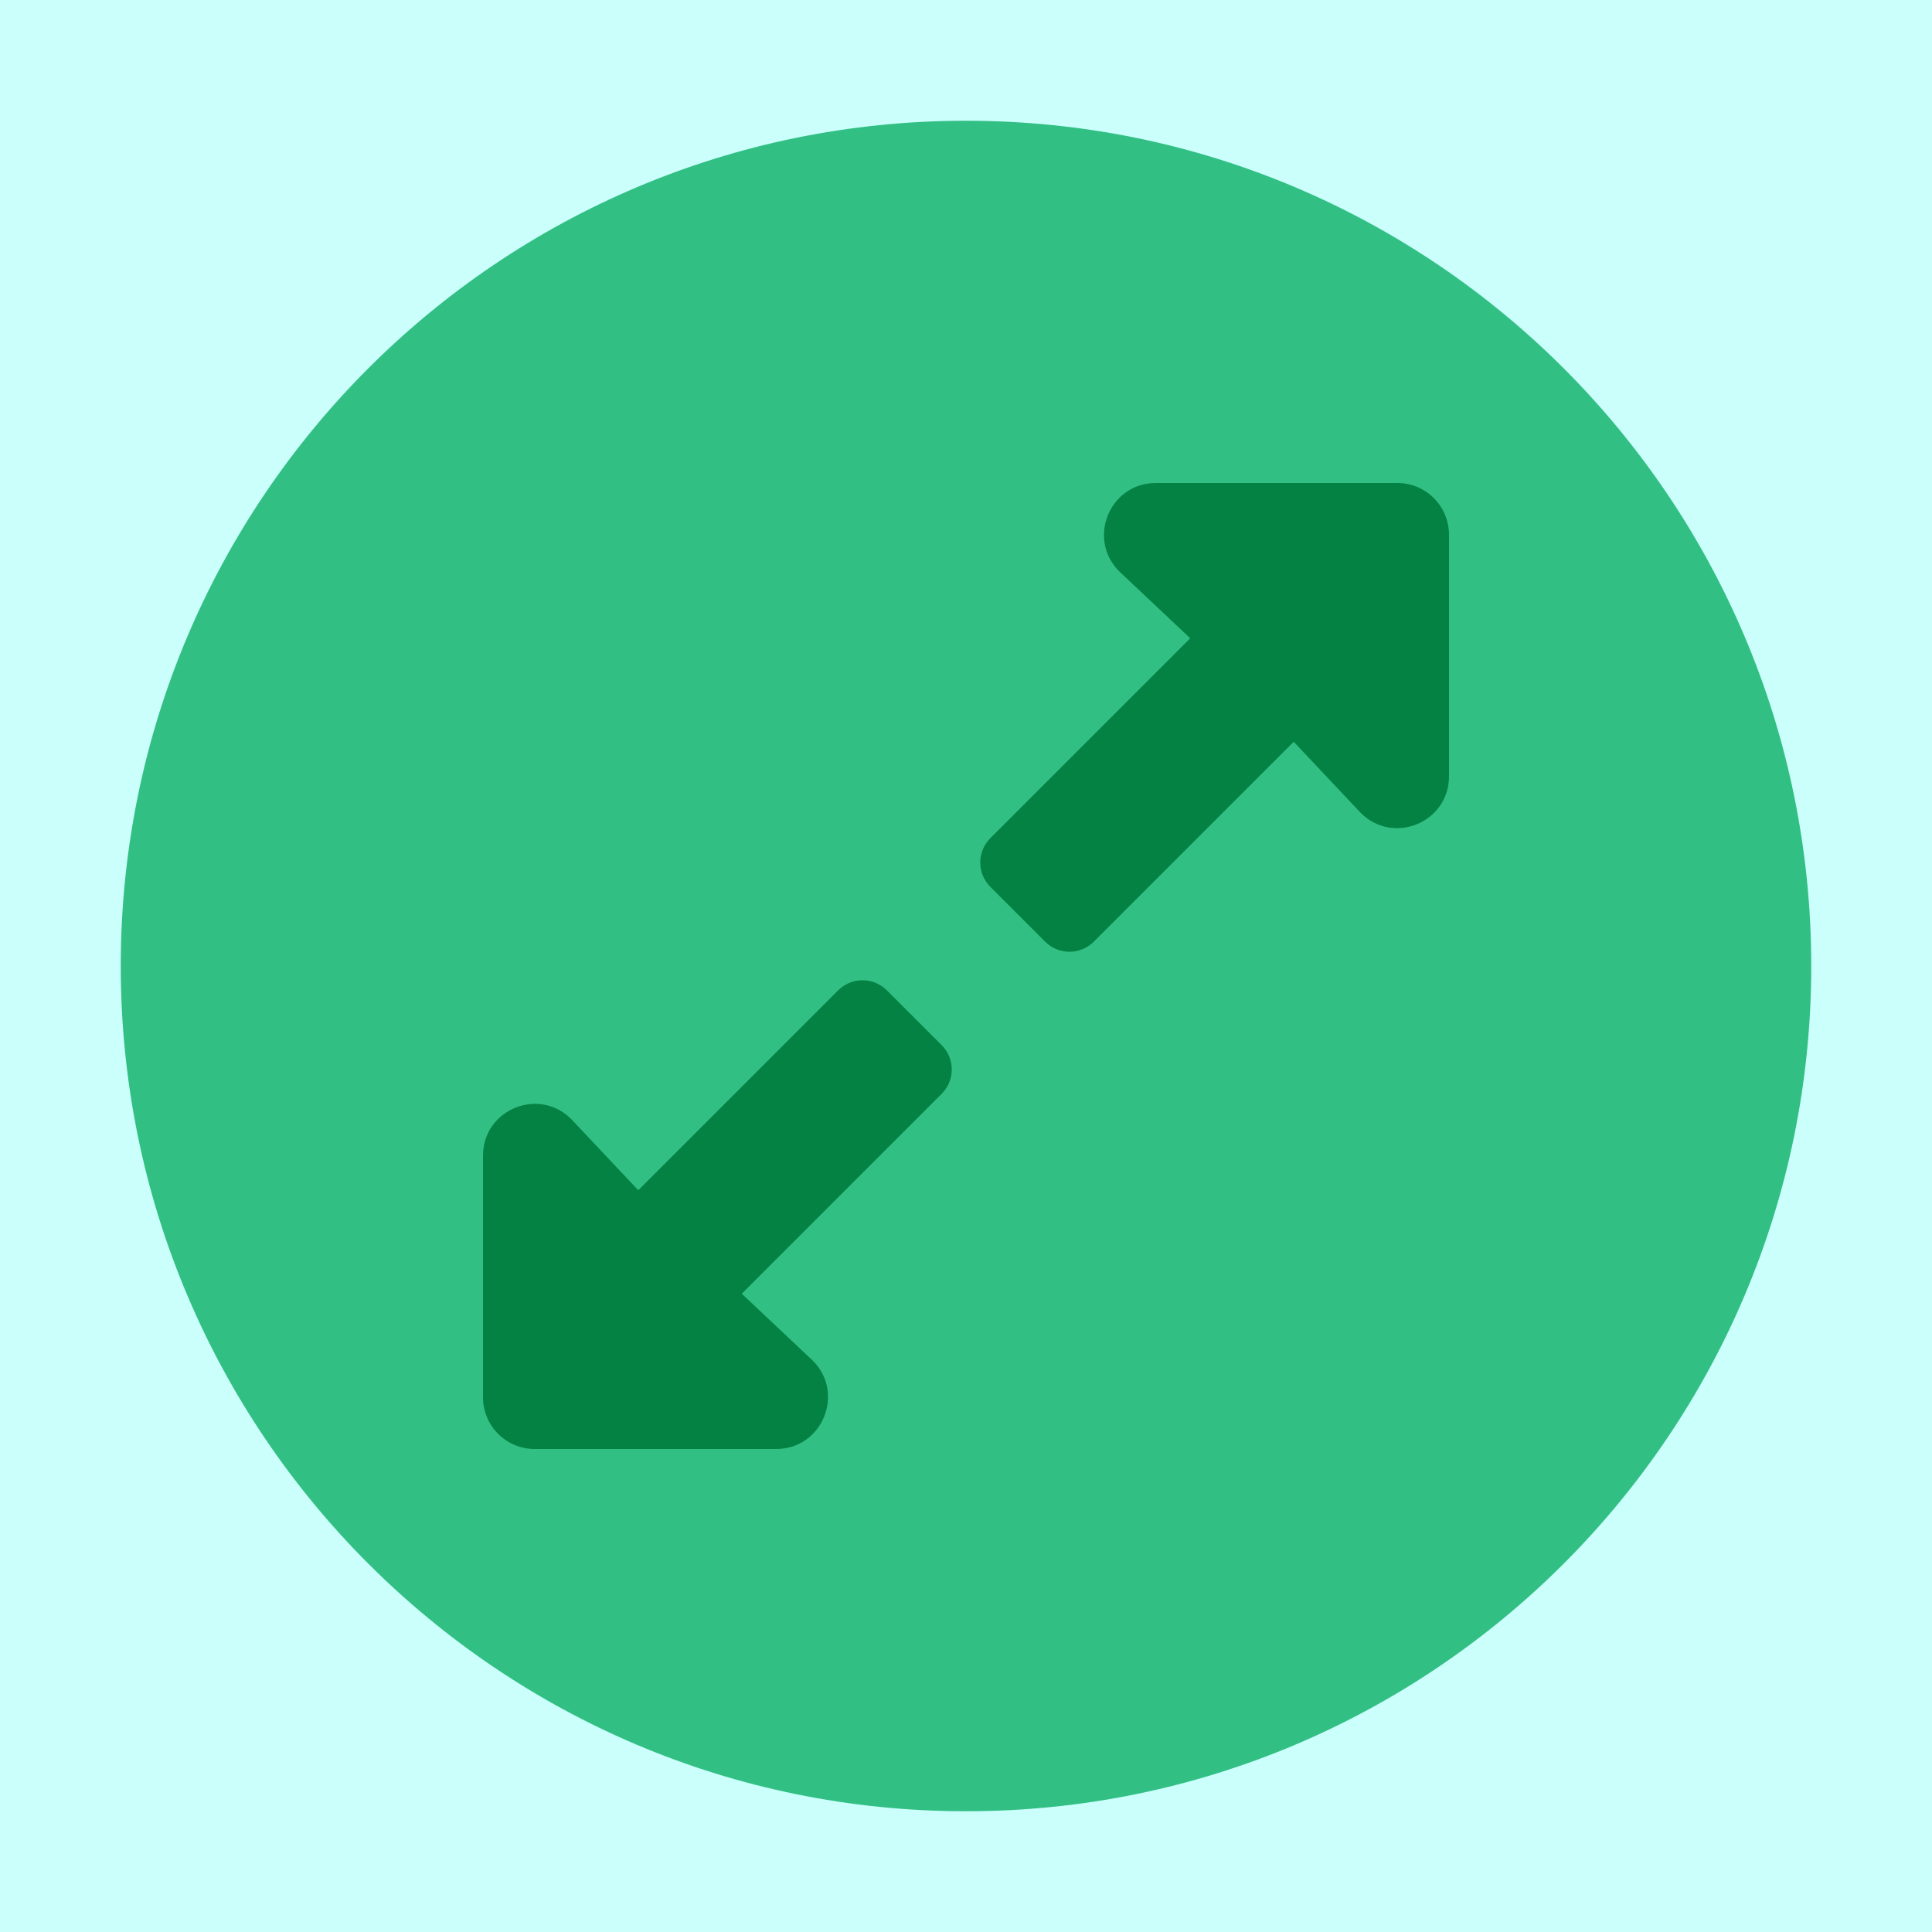
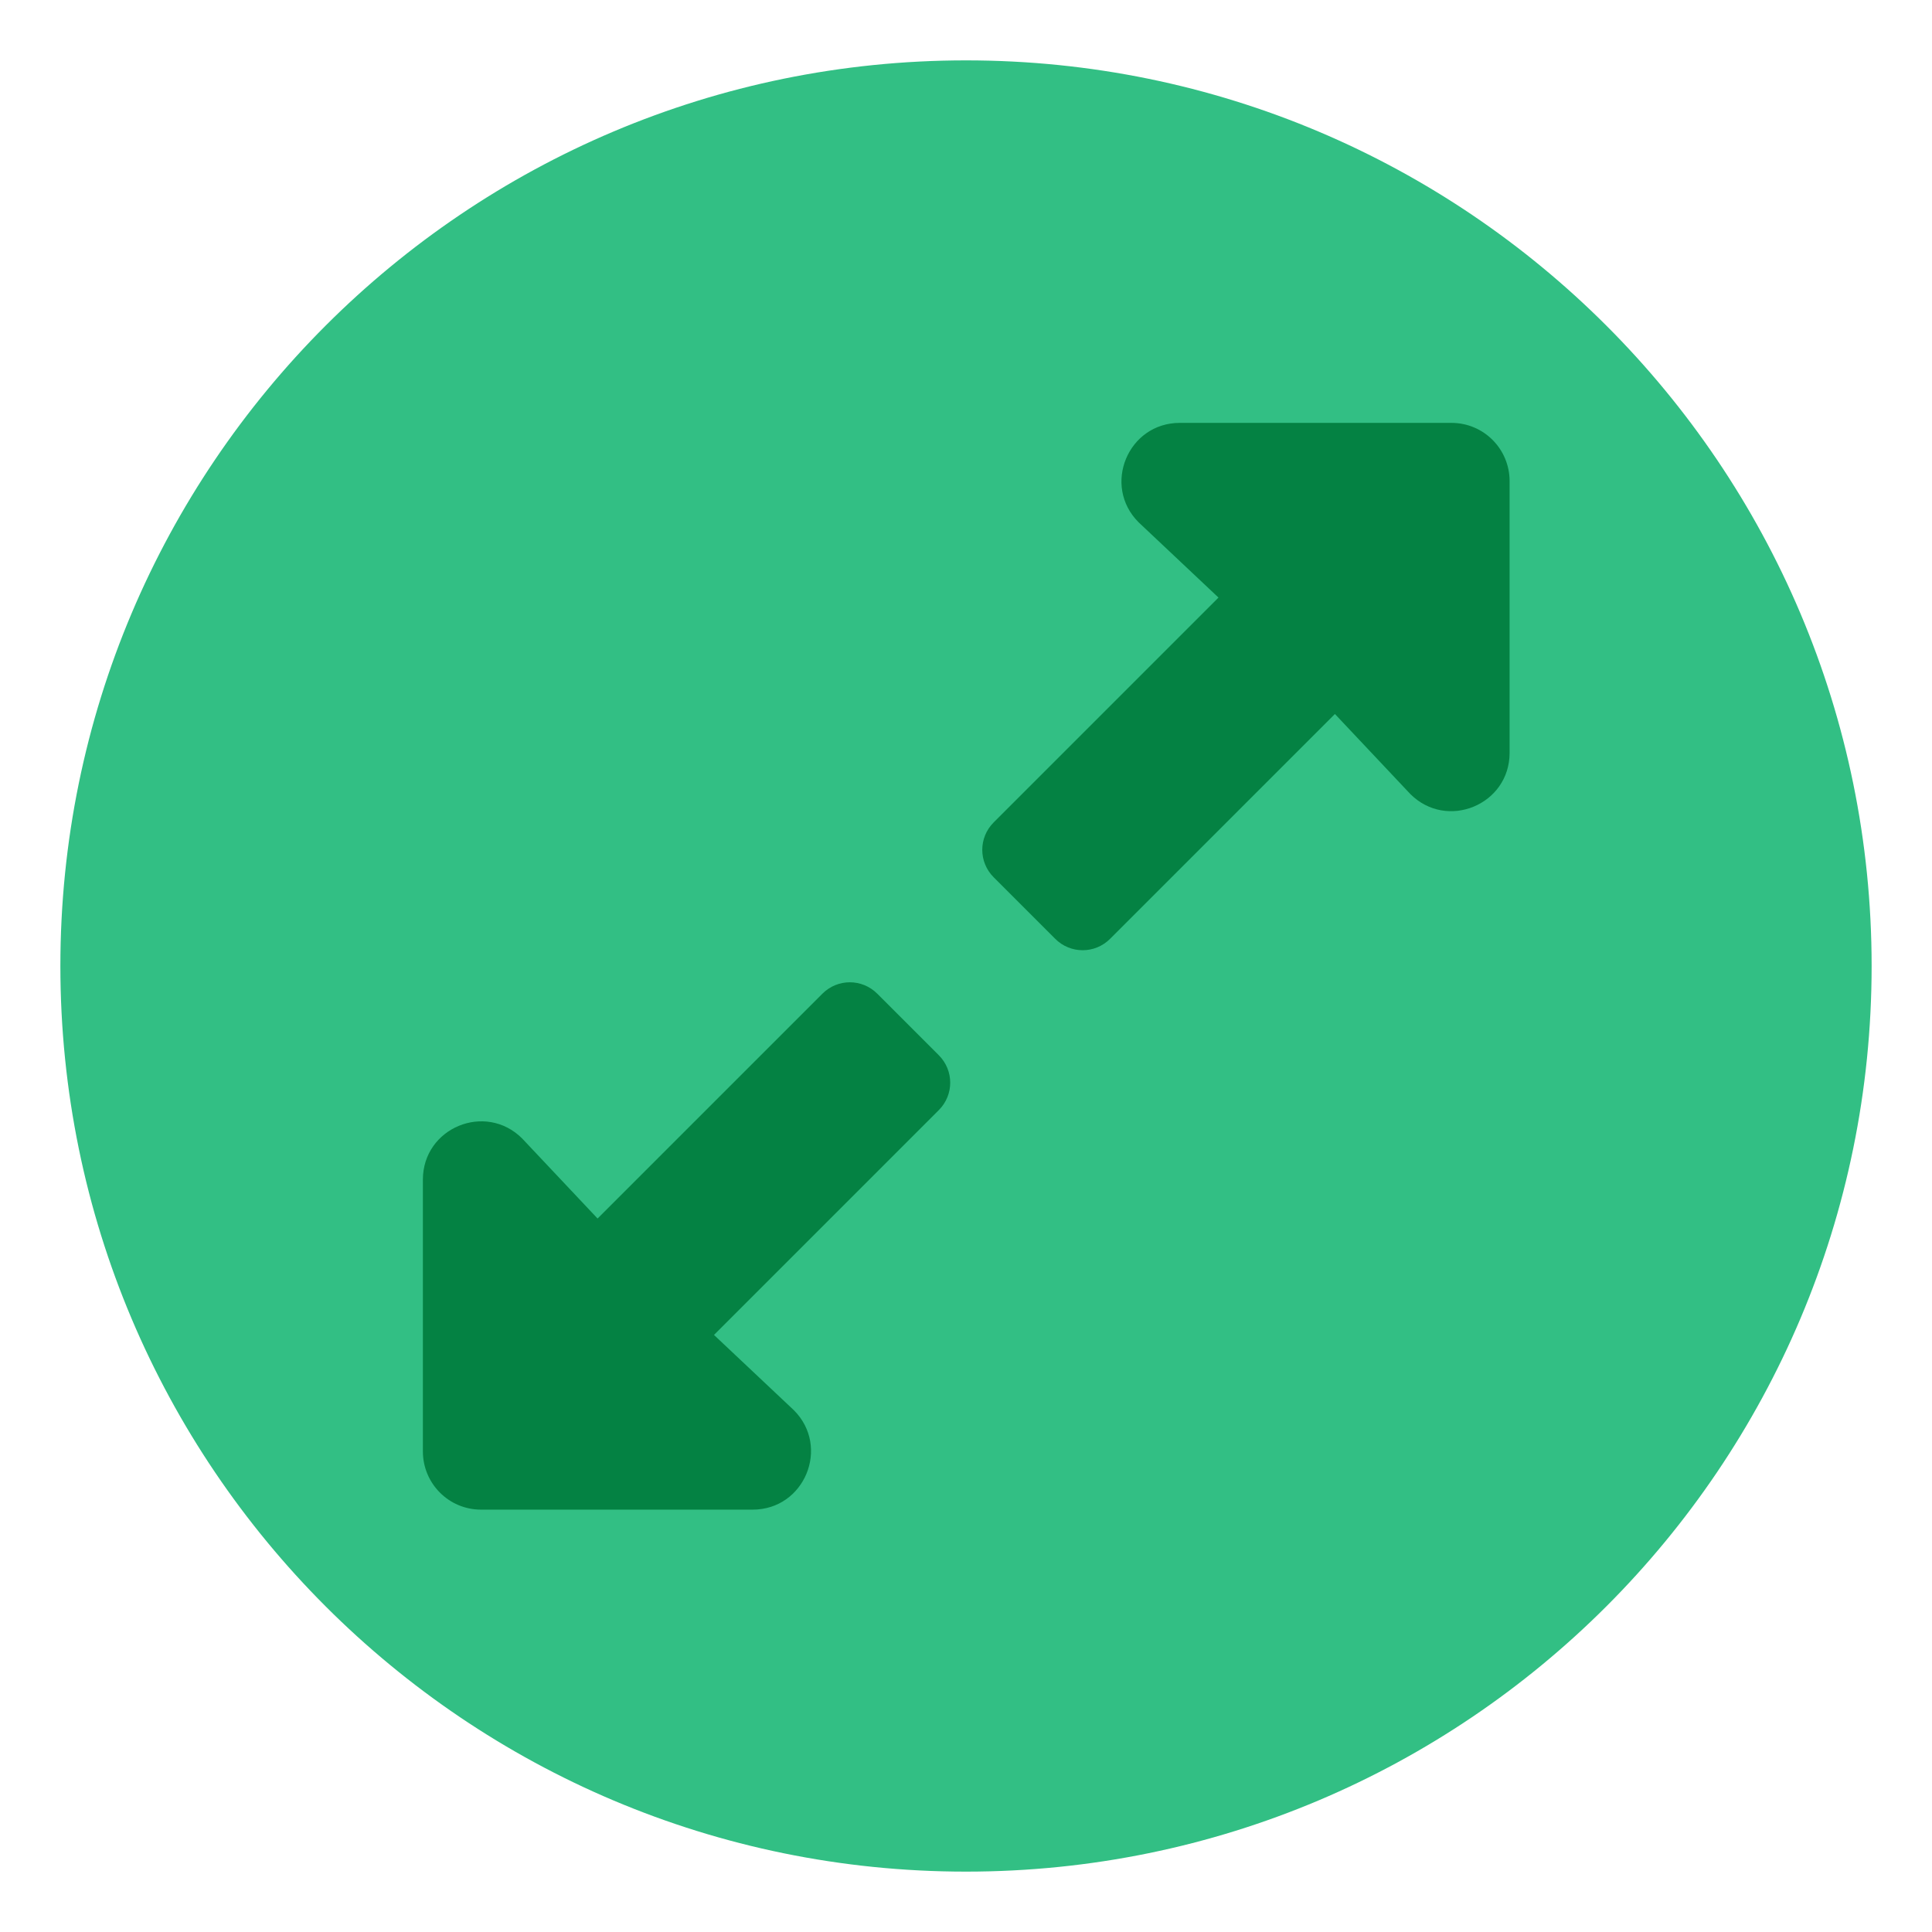
<svg xmlns="http://www.w3.org/2000/svg" width="16.0px" height="16.0px" viewBox="0 0 16.0 16.0" version="1.1" id="SVGRoot">
  <defs id="defs10">
    <filter style="color-interpolation-filters:sRGB" id="filter929" x="-0" width="1" y="-0" height="1">
      <feGaussianBlur stdDeviation="0.001" id="feGaussianBlur931" />
    </filter>
  </defs>
  <g id="layer1">
-     <rect id="rect26" width="16" height="16" x="0" y="0" style="fill:#cafffb;fill-opacity:1" />
-     <circle style="fill:#32bf84;fill-opacity:1" id="path851" cx="8" cy="8" r="7" />
-     <path fill="currentColor" d="m 7.798,9.059 -1.655,1.655 0.588,0.554 C 7.001,11.538 6.81,12 6.428,12 h -2 C 4.191,12 4,11.808 4,11.571 V 9.571 c 0,-0.382 0.461,-0.573 0.731,-0.303 L 5.286,9.857 6.941,8.202 c 0.112,-0.112 0.292,-0.112 0.404,0 l 0.453,0.453 c 0.112,0.112 0.112,0.292 1e-7,0.404 z m 0.404,-2.118 1.655,-1.655 -0.588,-0.554 C 8.999,4.462 9.19,4 9.572,4 H 11.572 C 11.809,4 12,4.192 12,4.429 v 2 c 0,0.382 -0.461,0.573 -0.731,0.303 L 10.714,6.143 9.059,7.798 c -0.112,0.112 -0.292,0.112 -0.404,0 L 8.202,7.345 c -0.112,-0.112 -0.112,-0.292 -6e-7,-0.404 z" id="path870" style="stroke-width:0.018;filter:url(#filter929);fill:#048243;fill-opacity:1" />
+     <circle style="fill:#32bf84;fill-opacity:1;stroke-width:1.071" id="path851" cx="8" cy="8" r="7.5" />
+     <path fill="currentColor" d="m 7.798,9.059 -1.655,1.655 0.588,0.554 C 7.001,11.538 6.81,12 6.428,12 h -2 C 4.191,12 4,11.808 4,11.571 V 9.571 c 0,-0.382 0.461,-0.573 0.731,-0.303 L 5.286,9.857 6.941,8.202 c 0.112,-0.112 0.292,-0.112 0.404,0 l 0.453,0.453 c 0.112,0.112 0.112,0.292 1e-7,0.404 z m 0.404,-2.118 1.655,-1.655 -0.588,-0.554 C 8.999,4.462 9.19,4 9.572,4 H 11.572 C 11.809,4 12,4.192 12,4.429 v 2 c 0,0.382 -0.461,0.573 -0.731,0.303 L 10.714,6.143 9.059,7.798 c -0.112,0.112 -0.292,0.112 -0.404,0 L 8.202,7.345 c -0.112,-0.112 -0.112,-0.292 -6e-7,-0.404 z" id="path870" style="fill:#048243;fill-opacity:1;stroke-width:0.018;filter:url(#filter929)" transform="matrix(1.124969,0,0,1.125001,-0.9977594,-0.9978876)" />
  </g>
</svg>
